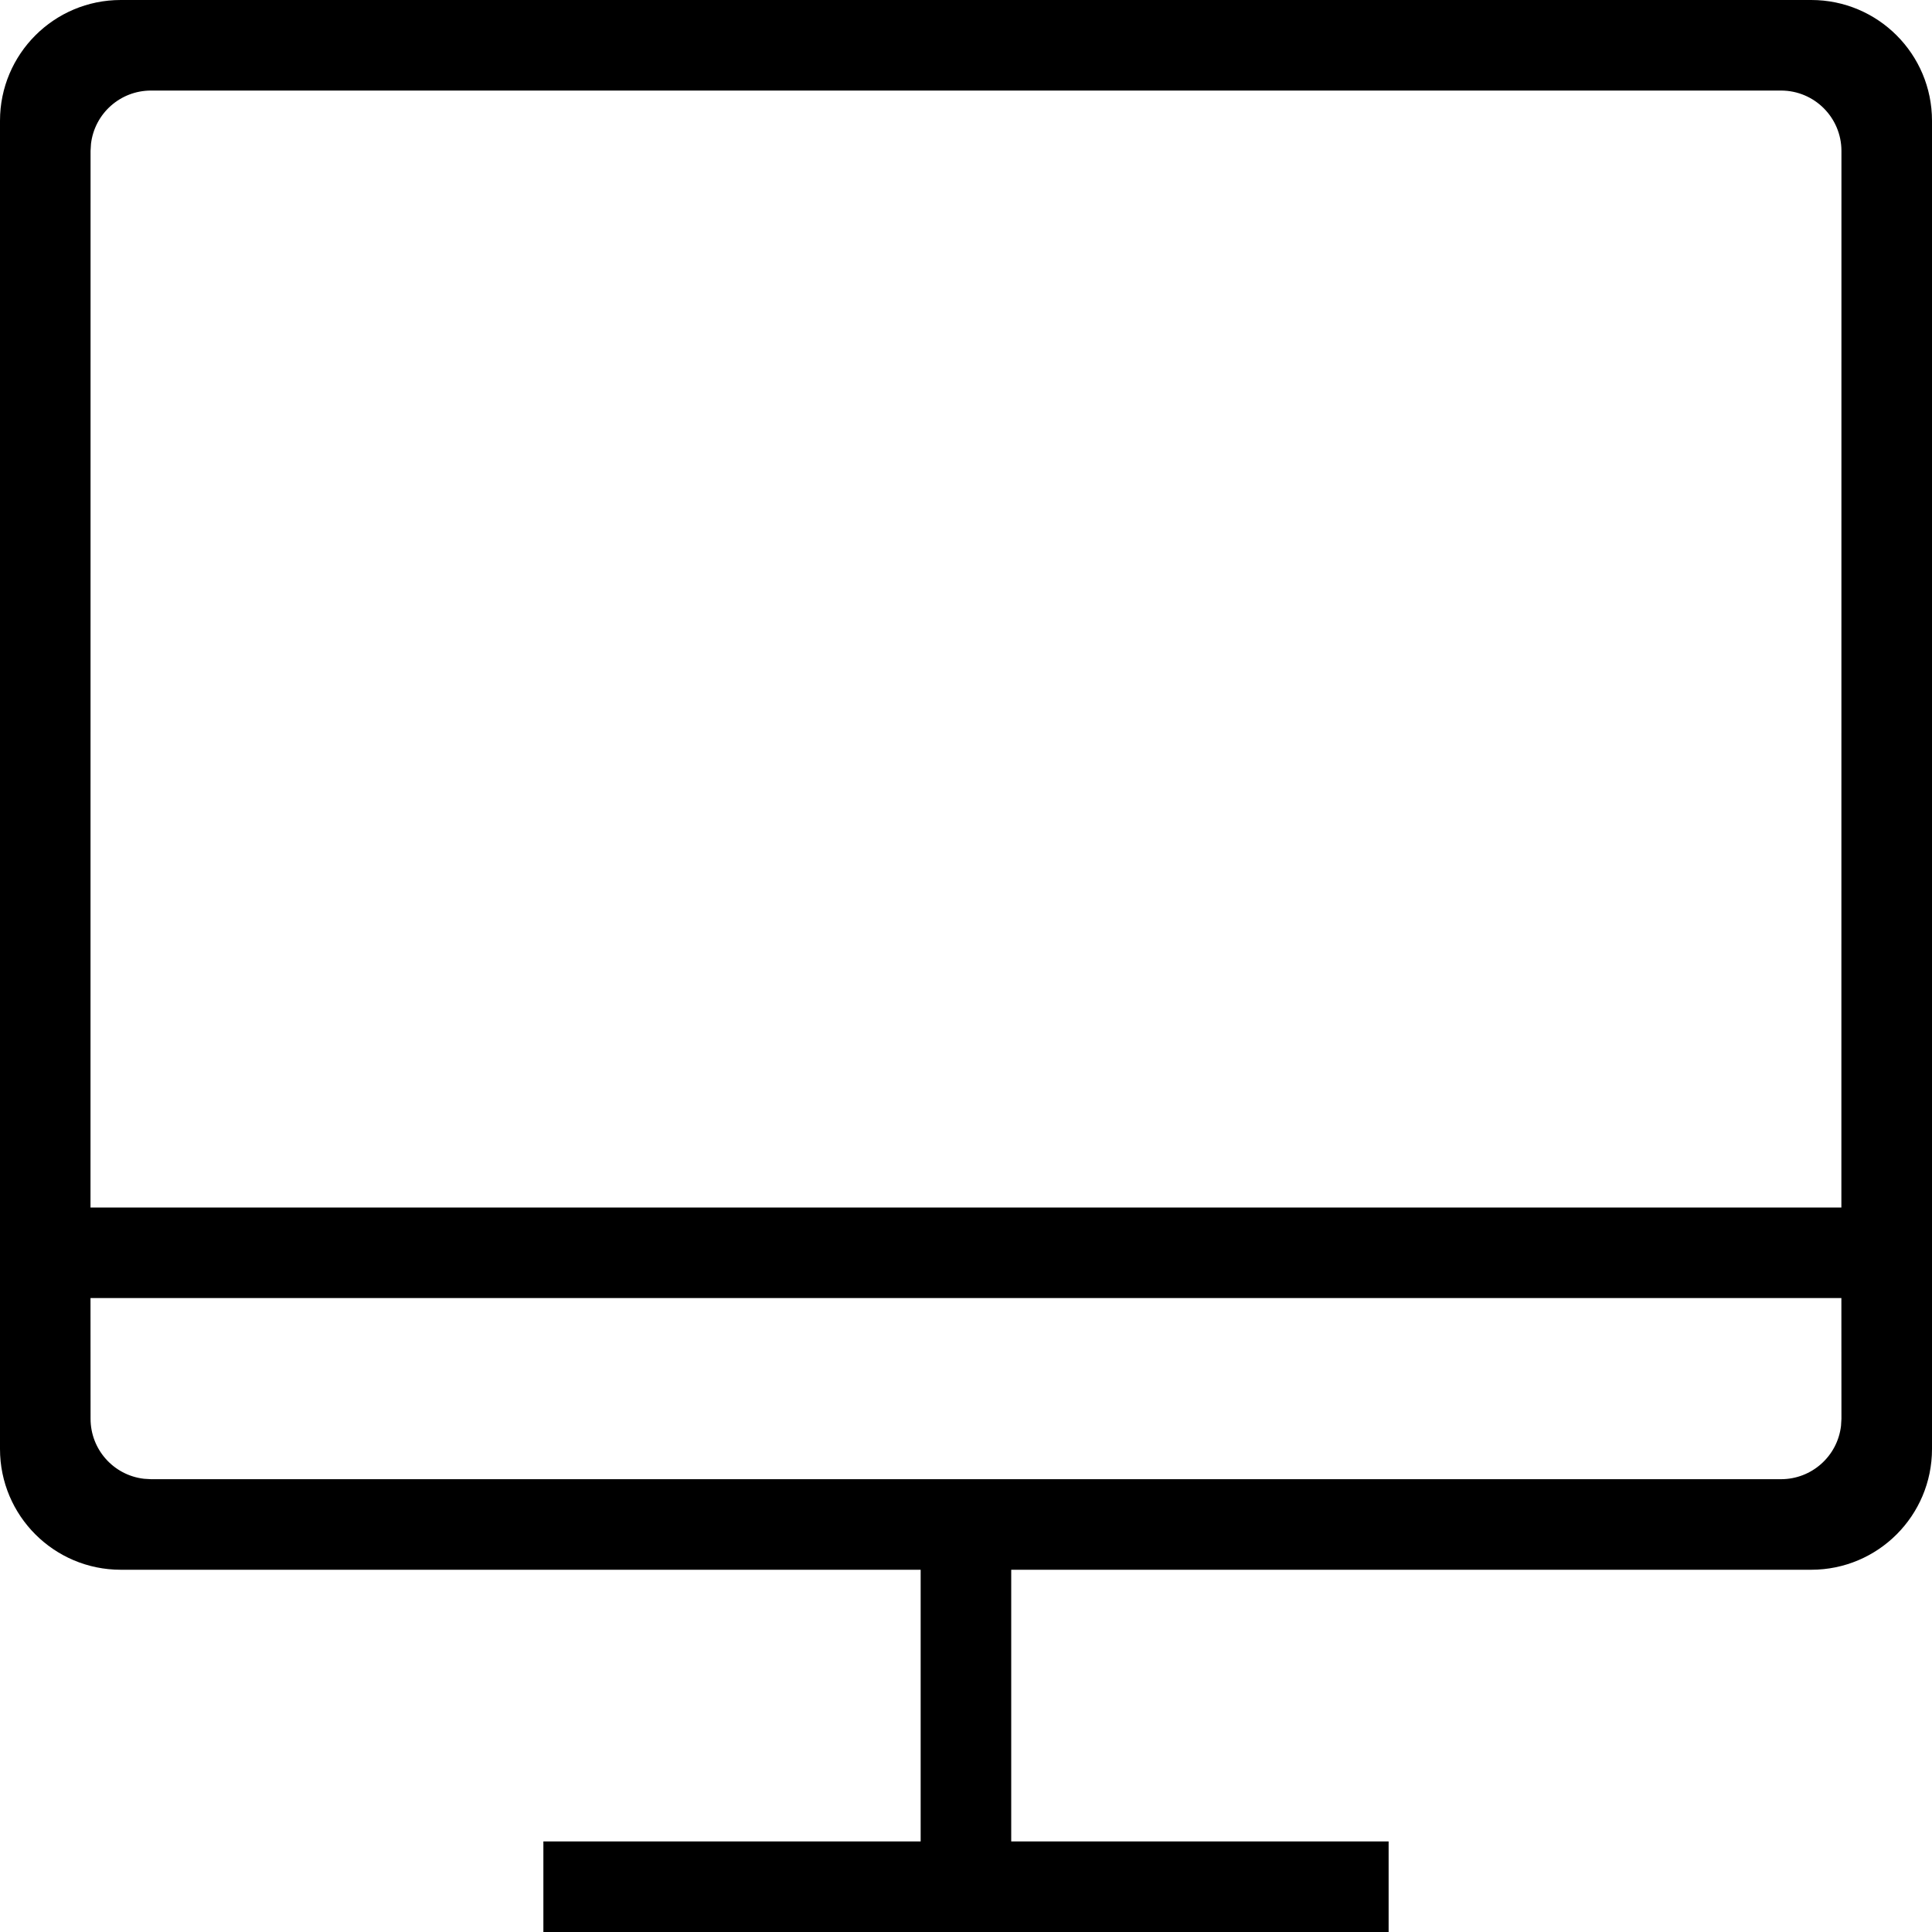
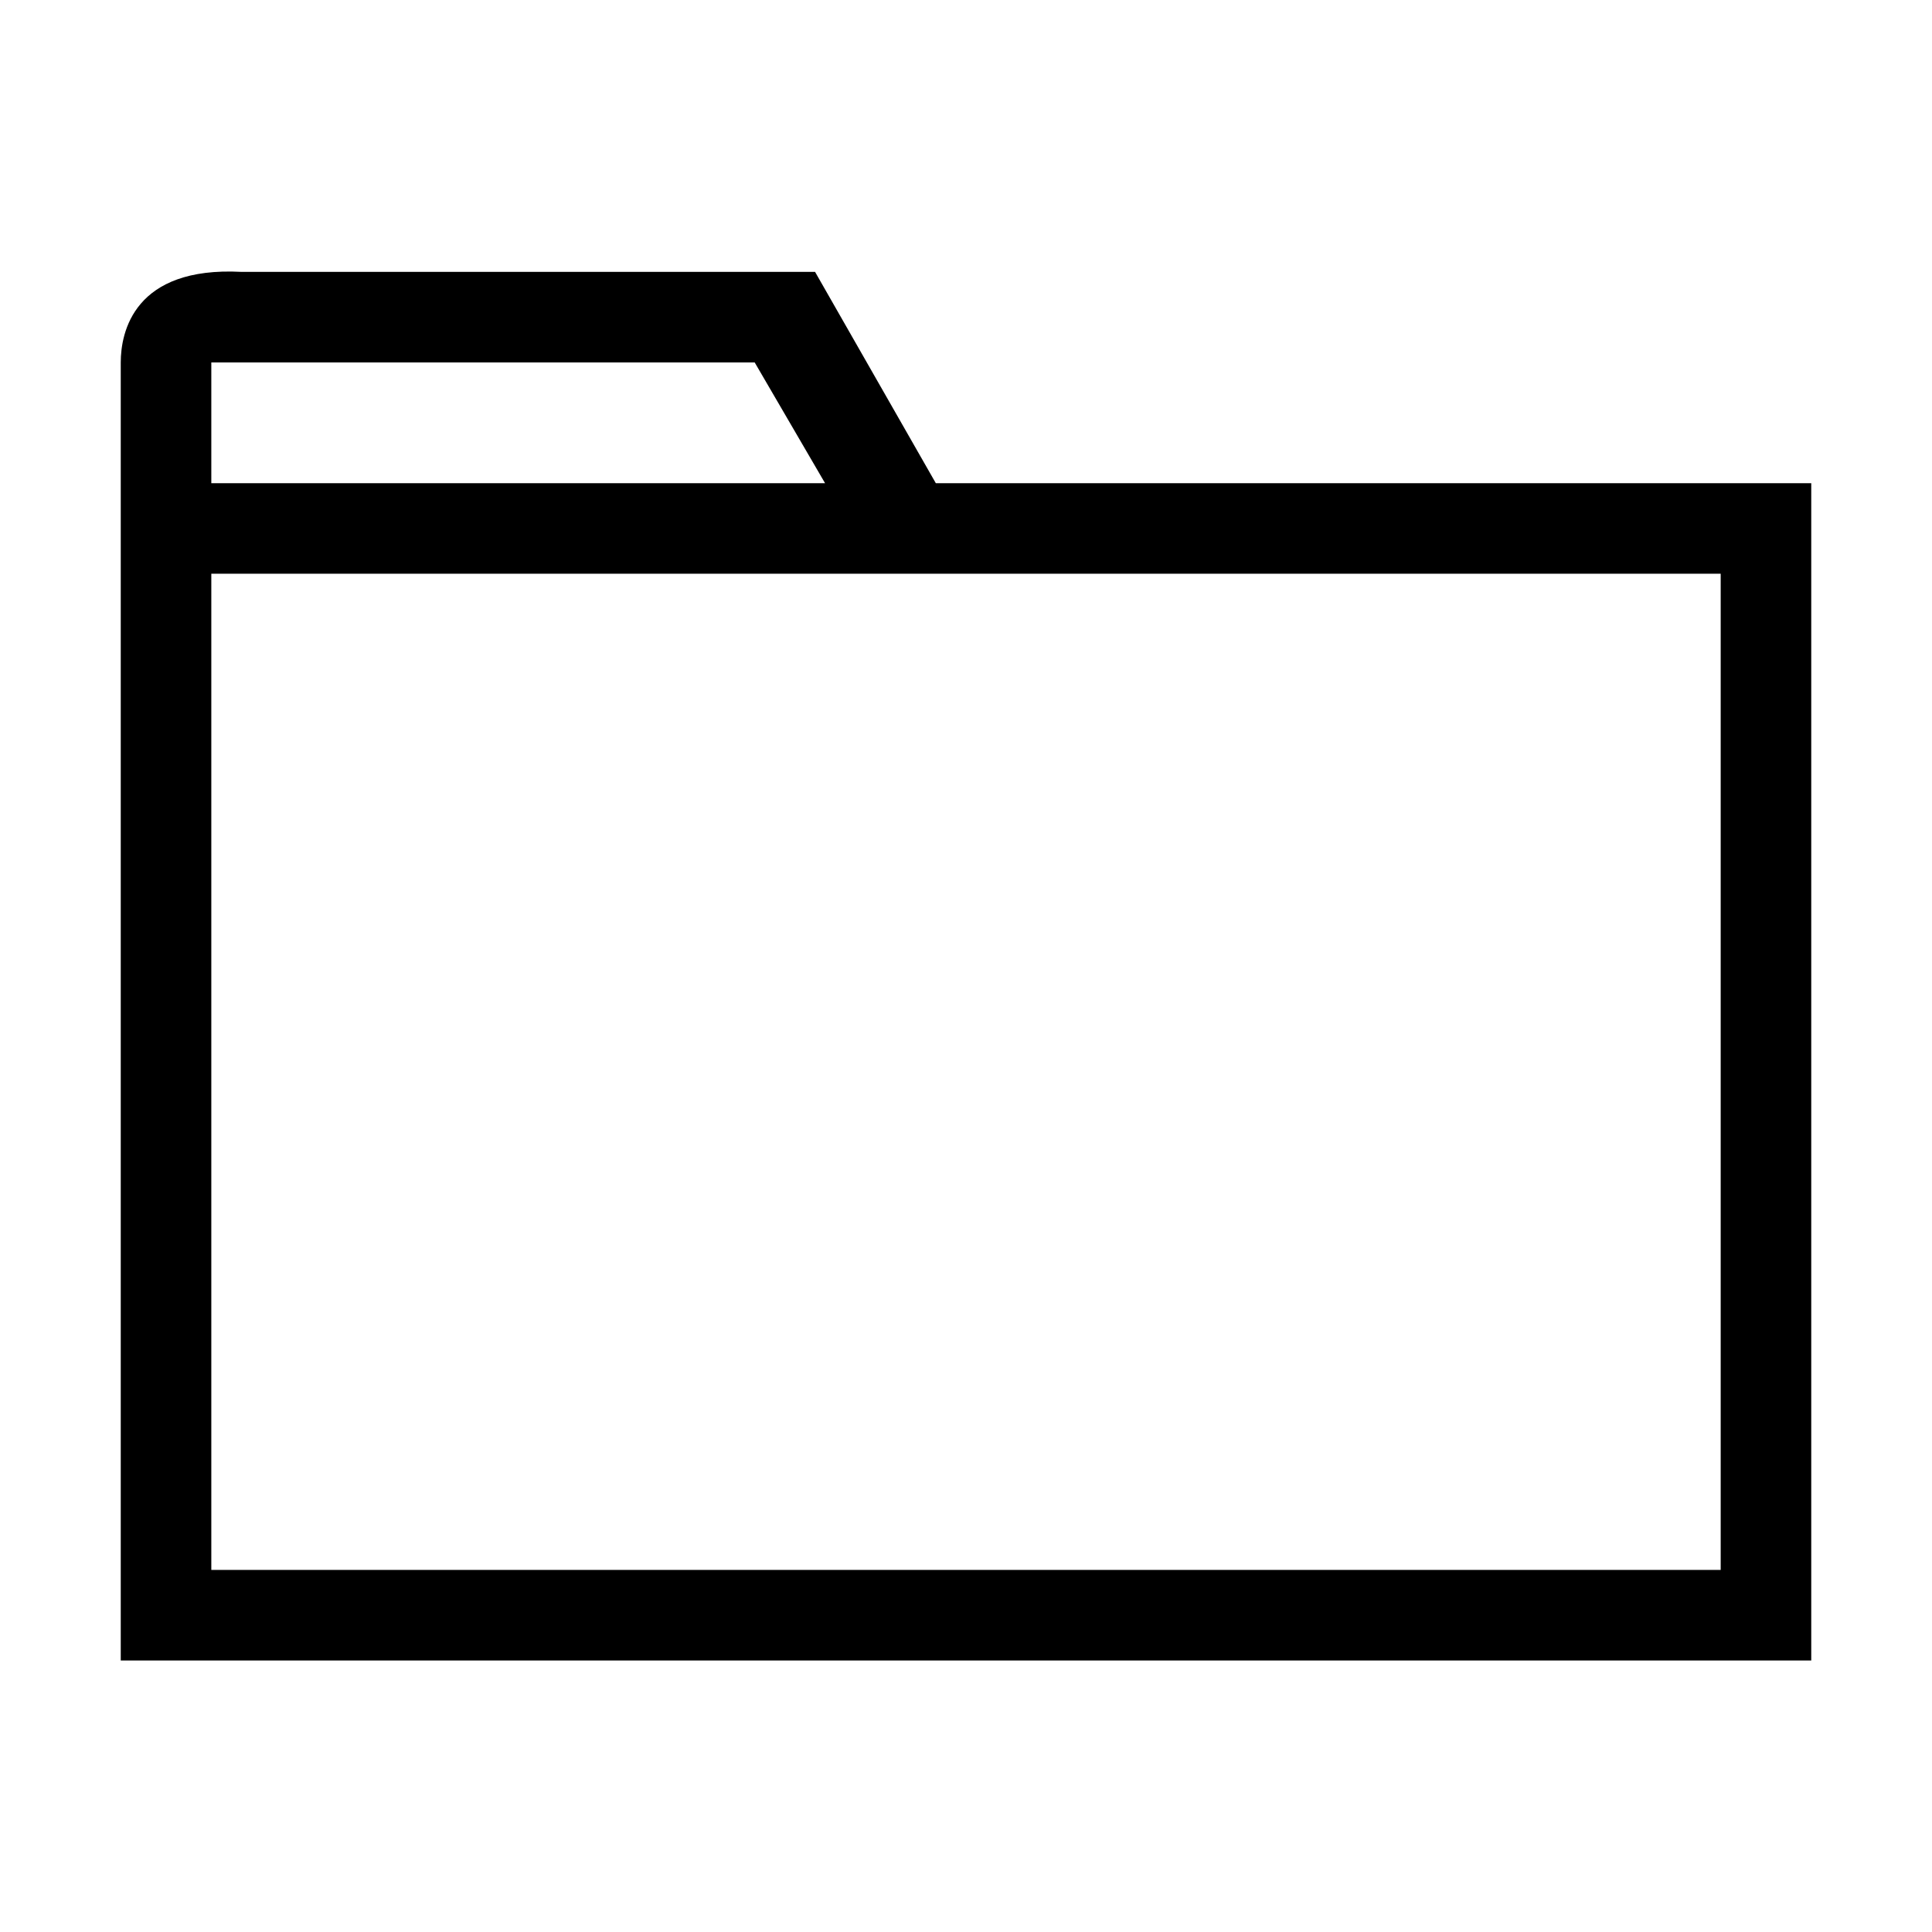
- <svg xmlns="http://www.w3.org/2000/svg" t="1611462312890" class="icon" viewBox="0 0 1024 1024" version="1.1" p-id="6472" width="16" height="16">
+ <svg xmlns="http://www.w3.org/2000/svg" t="1612920953193" class="icon" viewBox="0 0 1024 1024" version="1.1" p-id="2089" width="16" height="16">
  <defs>
    <style type="text/css" />
  </defs>
-   <path d="M960 0a64 64 0 0 1 64 64v704a64 64 0 0 1-64 64H535.968v144H736V1024H288v-48h199.968V832H64a64 64 0 0 1-64-64V64a64 64 0 0 1 64-64h896z m15.968 688h-928l0.032 64a32 32 0 0 0 28.256 31.776l3.744 0.224h864a32 32 0 0 0 31.776-28.256l0.224-3.744-0.032-64z m-31.968-640h-864a32 32 0 0 0-31.776 28.256L48 80 47.968 640h928L976 80a32 32 0 0 0-32-32z" p-id="6473" fill="currentColor" />
+   <path d="M496 256.1l-64-112L128 144.1c-57-3-64 32-64 48l0 688 896 0 0-624L496 256.1zM112 192.1l288 0 37.3 64L112 256.1 112 192.1zM912 832.1 112 832.1l0-528 800 0L912 832.1z" p-id="2090" fill="currentColor" />
</svg>
